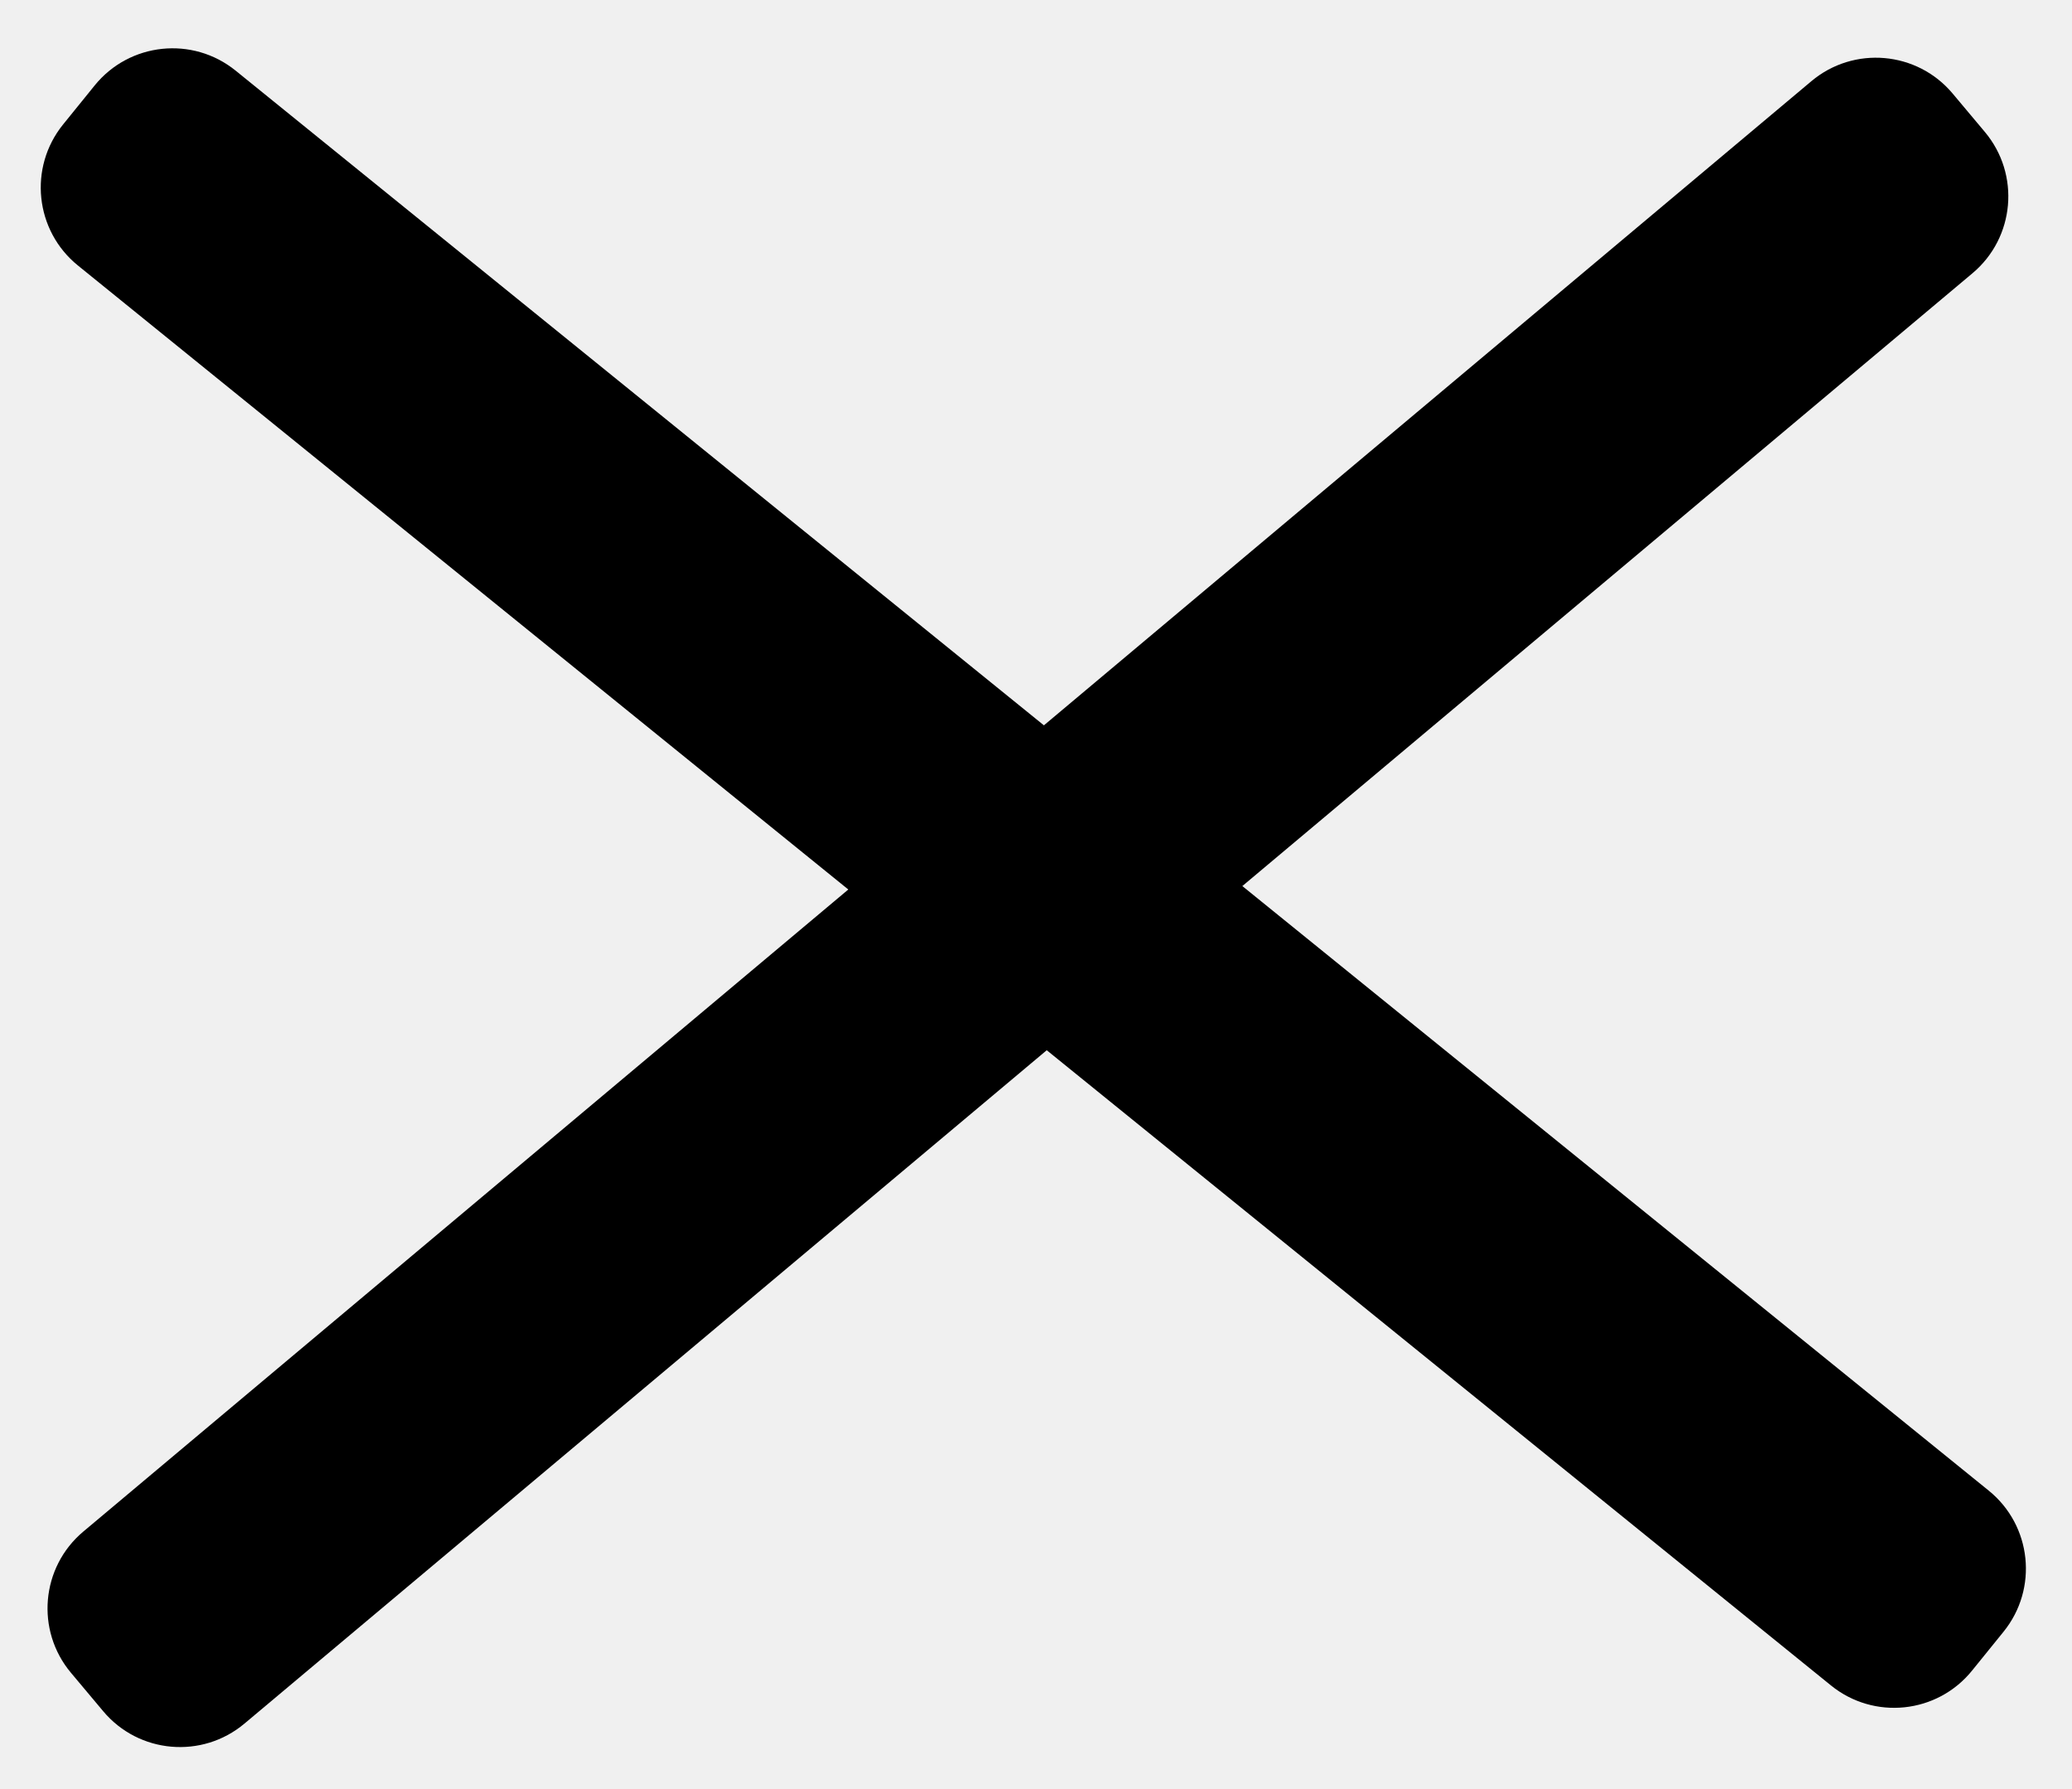
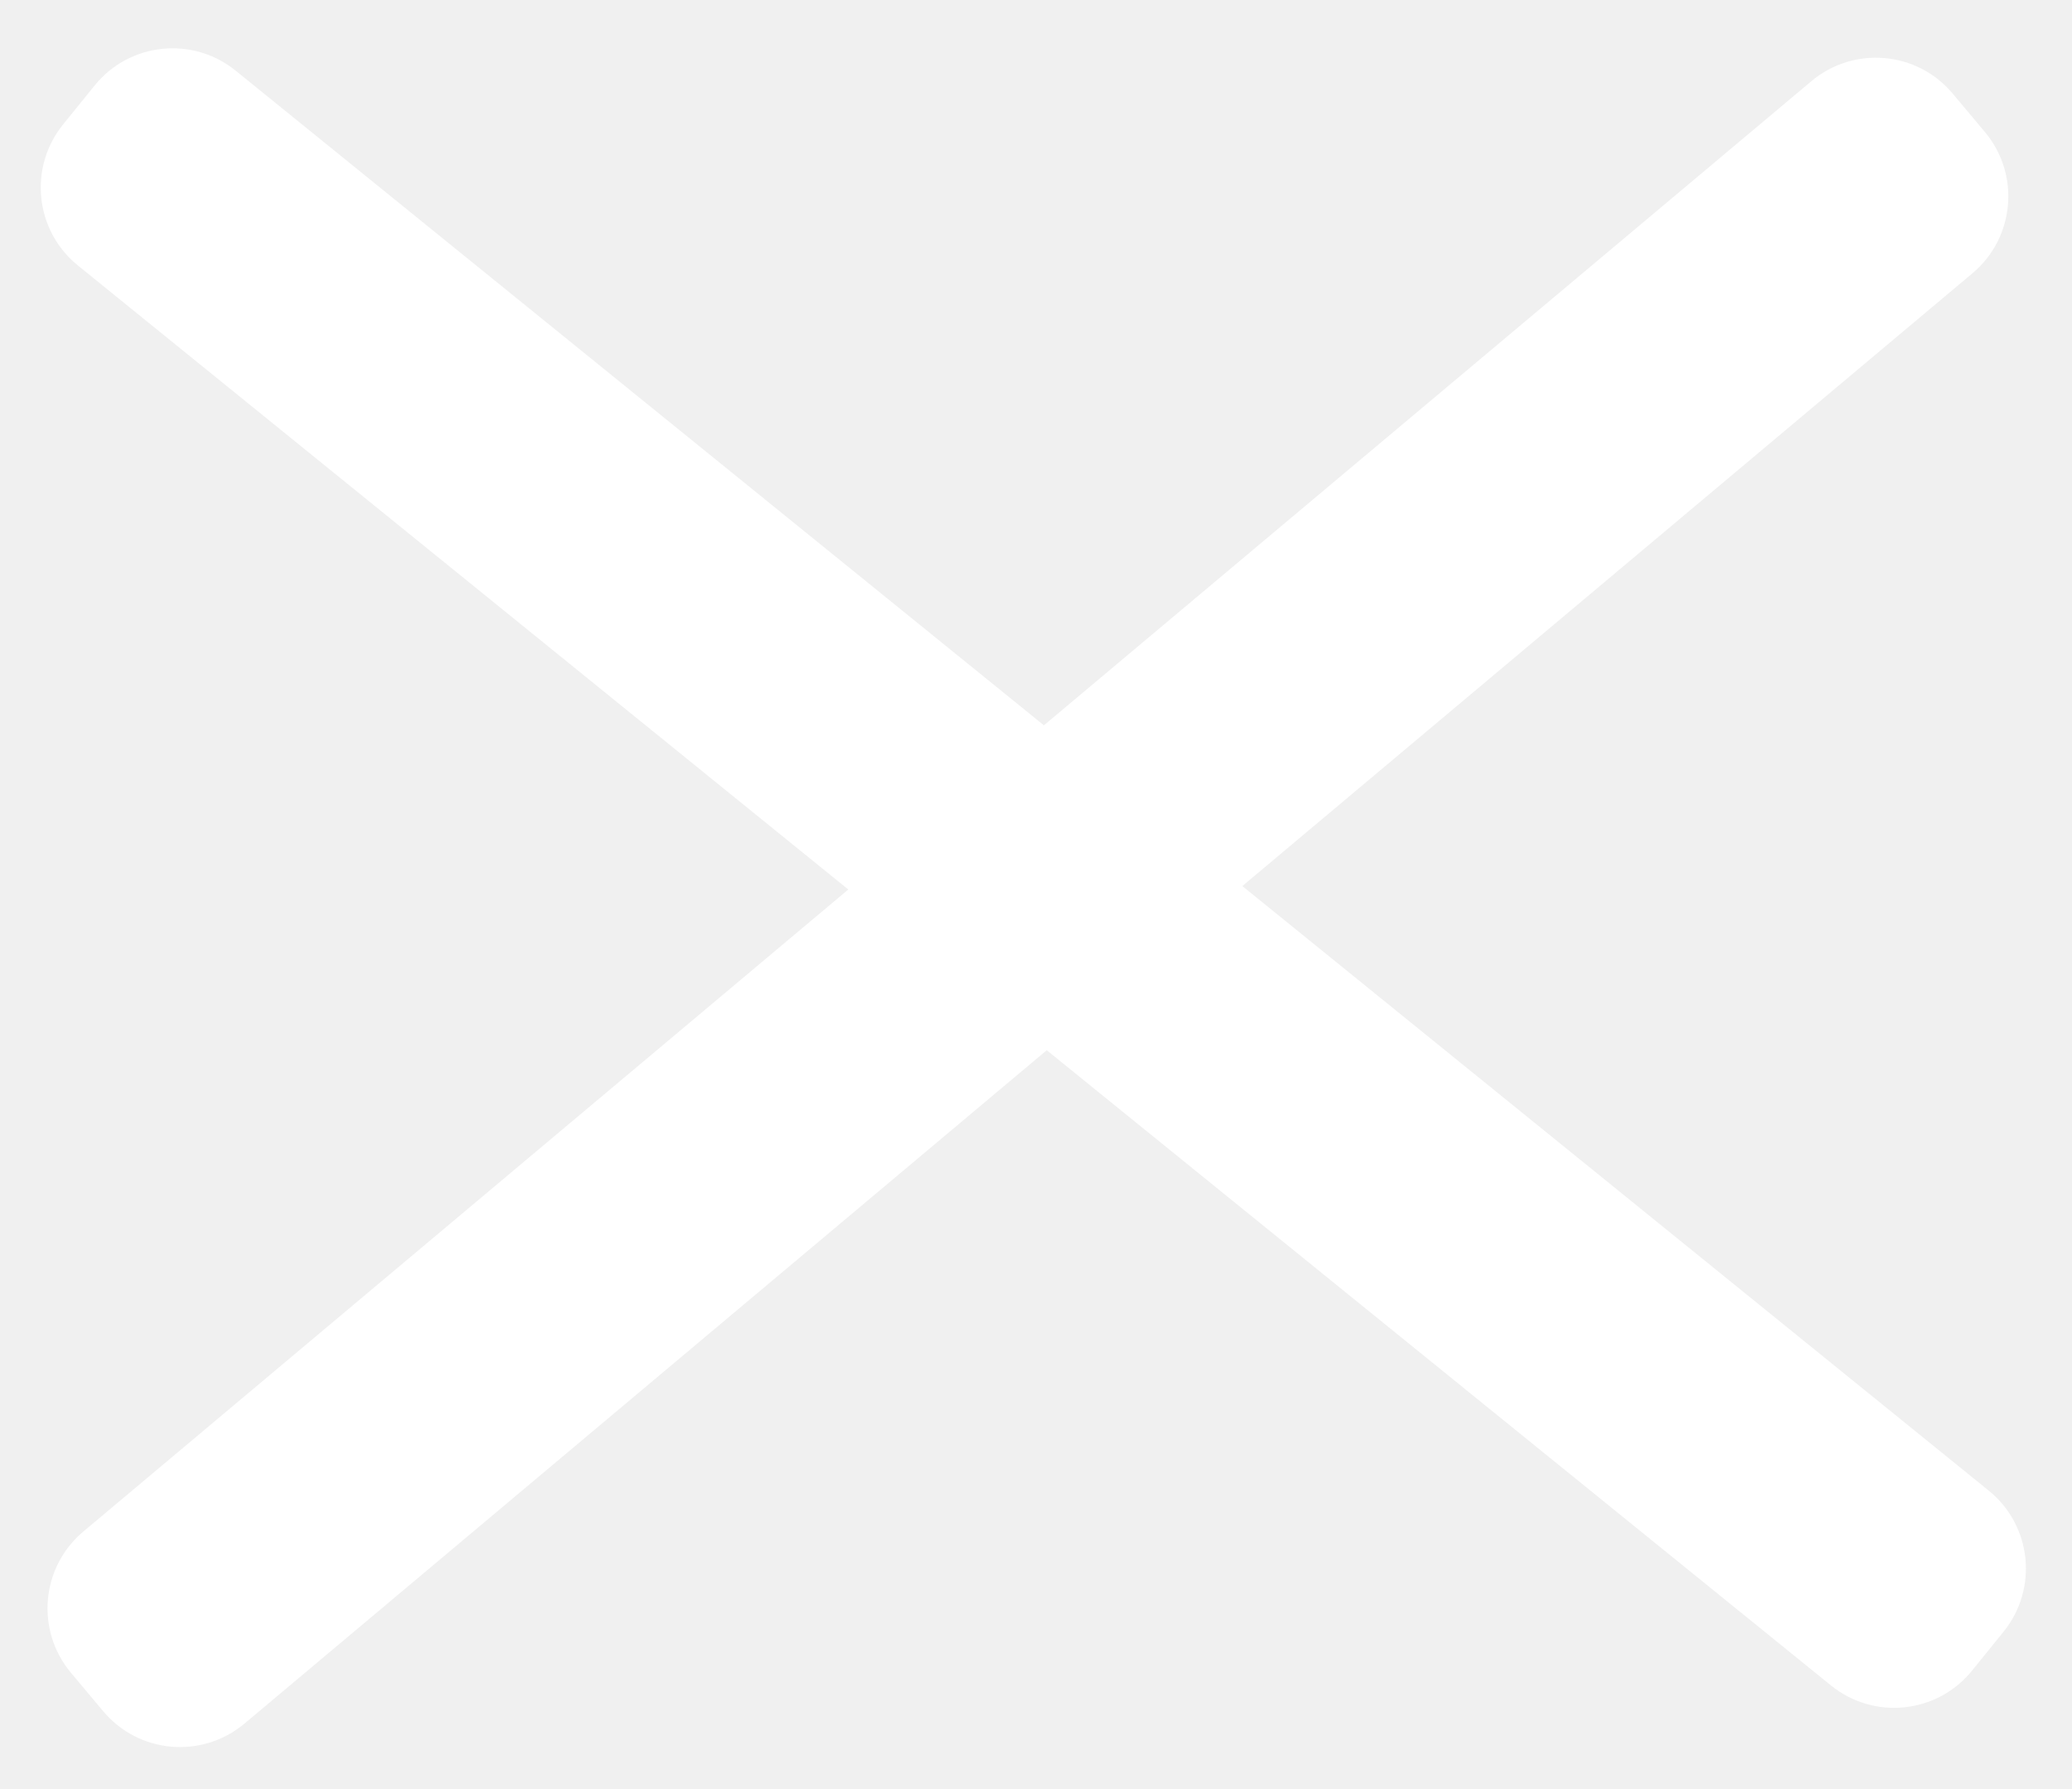
<svg xmlns="http://www.w3.org/2000/svg" width="124" height="107" viewBox="0 0 124 107" fill="none">
-   <rect y="12.109" width="15" height="147" rx="6" transform="rotate(-51 0 12.1086)" fill="black" />
-   <rect x="113" y="1" width="15" height="147" rx="6" transform="rotate(50 113 1)" fill="black" />
+   <rect y="12.109" width="15" height="147" rx="6" transform="rotate(-51 0 12.1086)" fill="white" />
+   <rect x="113" y="1" width="15" height="147" rx="6" transform="rotate(50 113 1)" fill="white" />
</svg>
